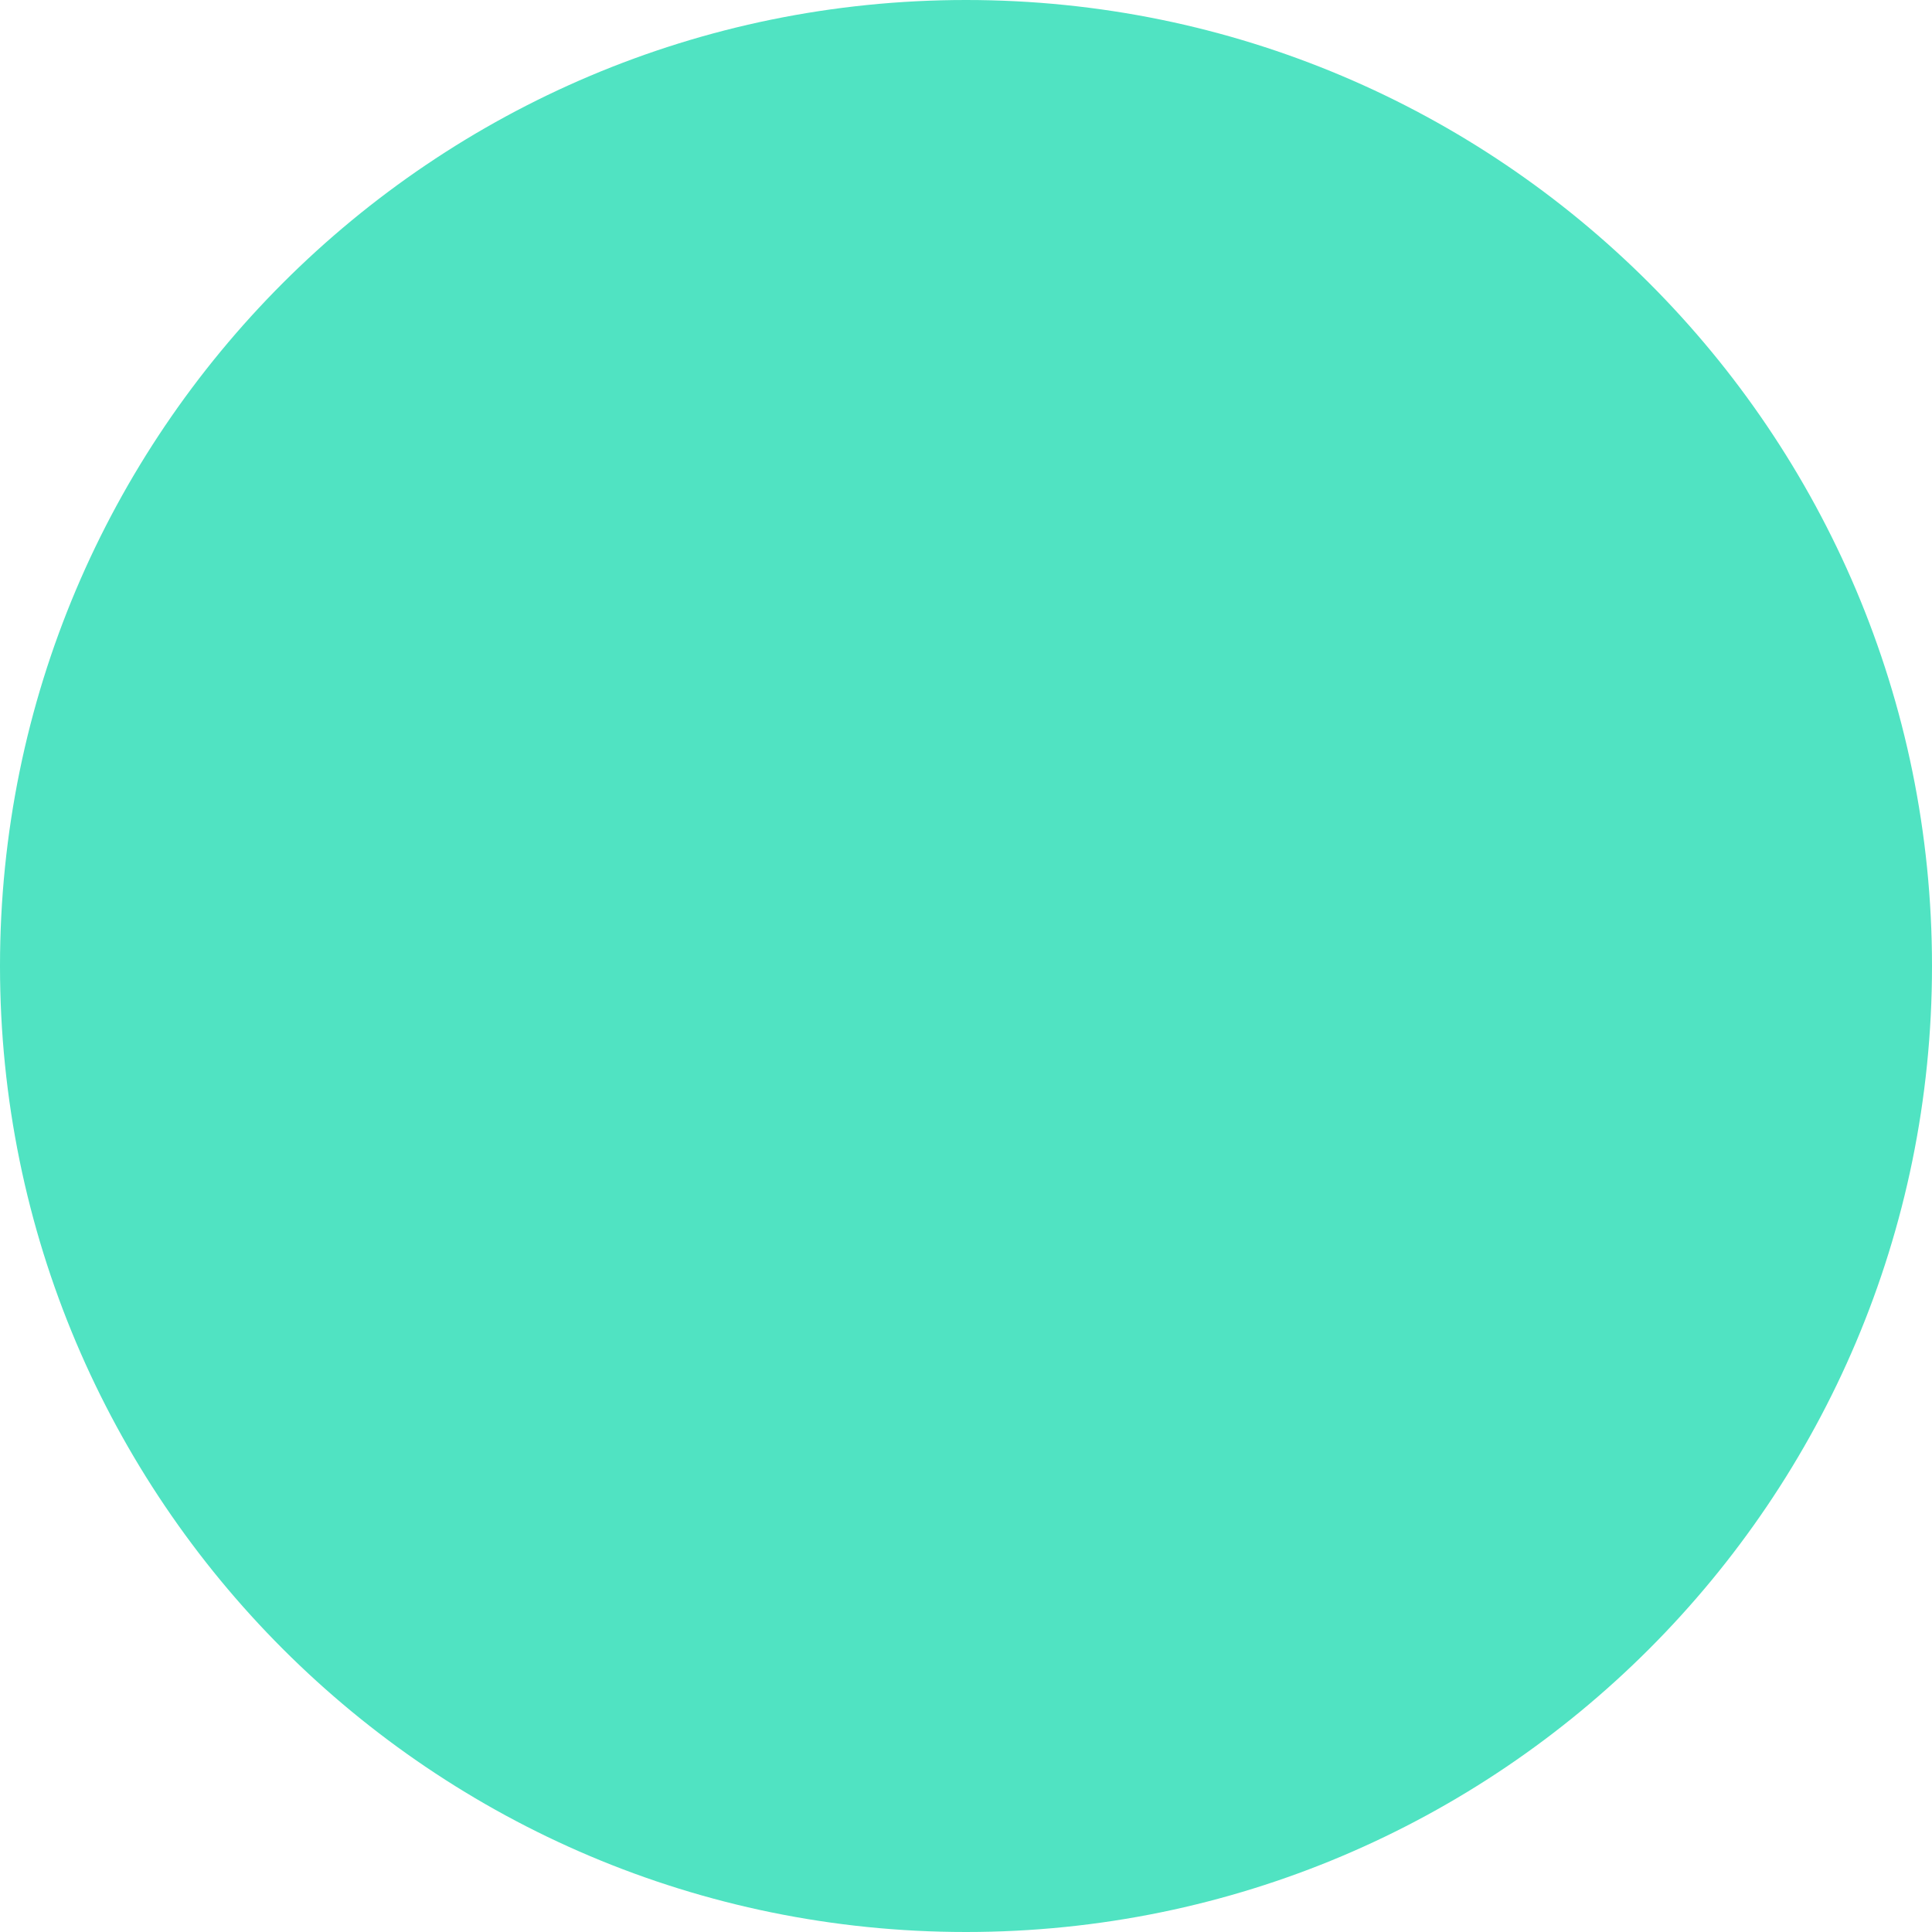
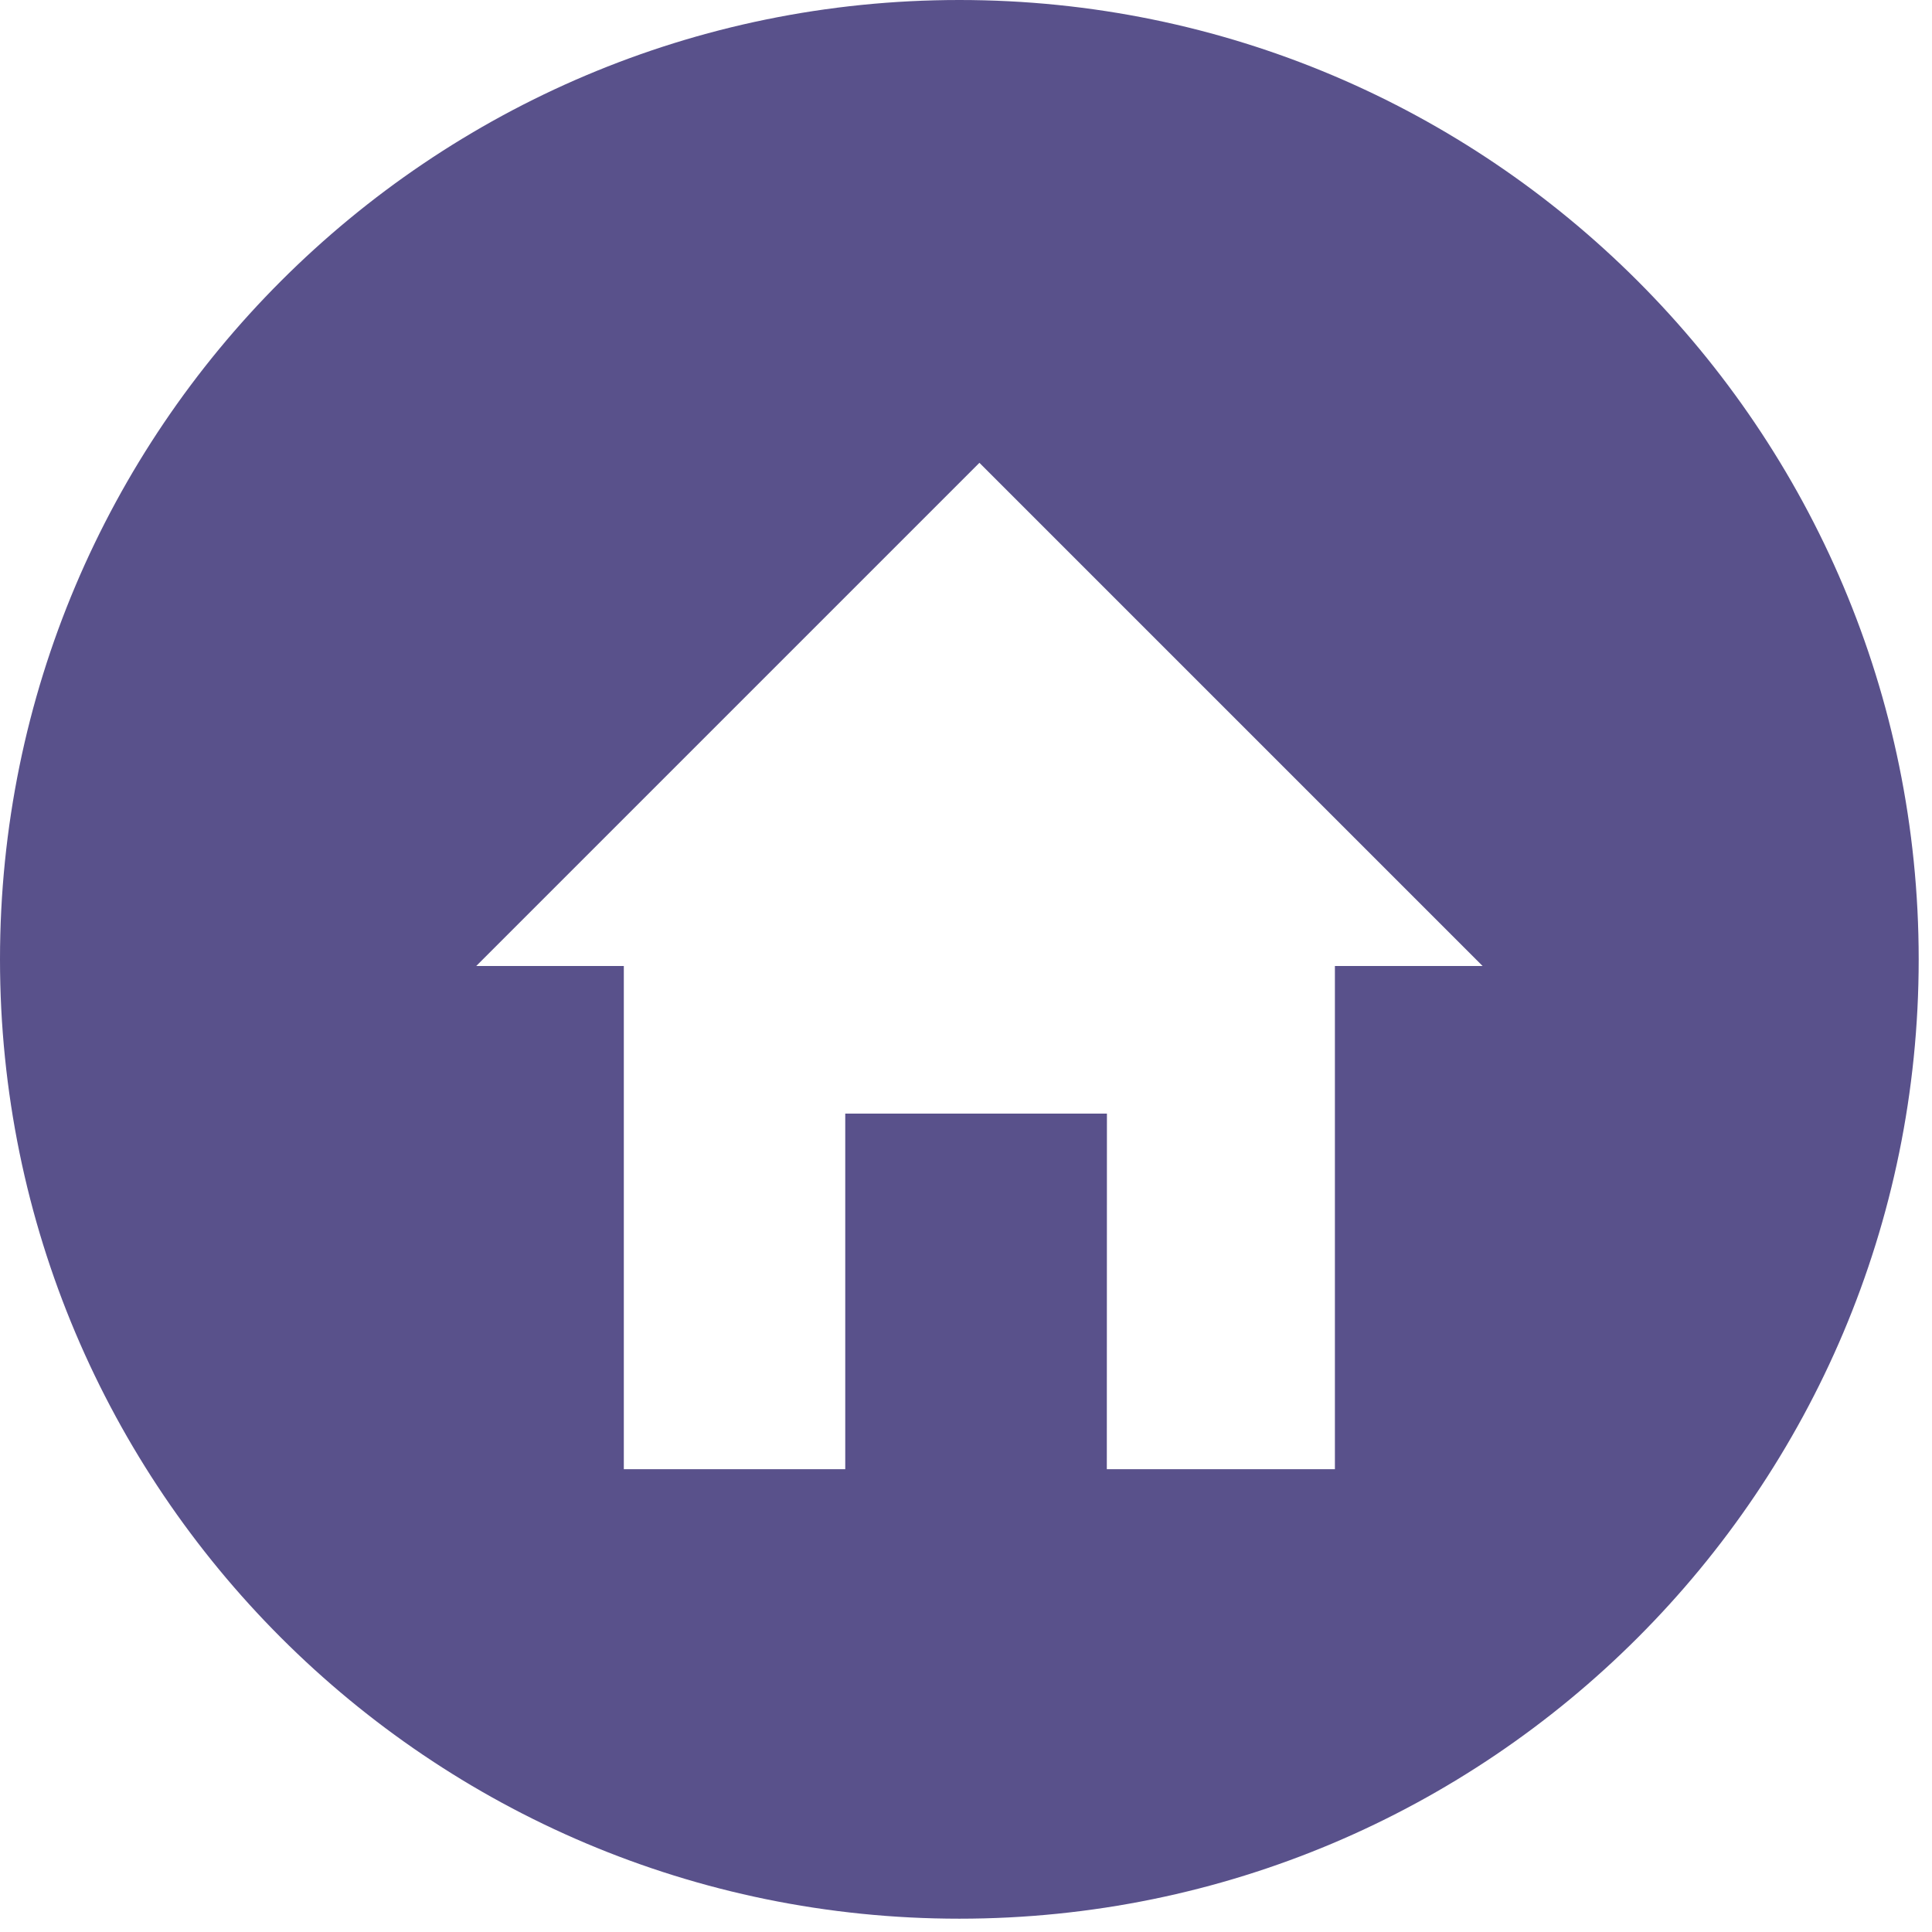
- <svg xmlns="http://www.w3.org/2000/svg" width="18px" height="18px" viewBox="0 0 18 18" version="1.1">
-   <defs />
-   <g id="Page-1" stroke="none" stroke-width="1" fill="none" fill-rule="evenodd">
-     <g id="Artboard-1-Copy-4" transform="translate(-1, -1)" fill="#50E3C2">
-       <ellipse id="other-link" cx="10" cy="10" rx="9" ry="9" />
-     </g>
-   </g>
+ <svg xmlns="http://www.w3.org/2000/svg" width="100%" height="100%" viewBox="0 0 18 18" version="1.1" xml:space="preserve" style="fill-rule:evenodd;clip-rule:evenodd;stroke-linejoin:round;stroke-miterlimit:1.414;">
+   <path id="Icon" d="M8.938,17.876c-4.936,0 -8.938,-4.002 -8.938,-8.938c0,-4.936 4.002,-8.938 8.938,-8.938c4.936,0 8.938,4.002 8.938,8.938c0,4.936 -4.002,8.938 -8.938,8.938ZM13.813,9l-4.688,-4.688l-4.688,4.688l1.375,0l0,4.688l2.063,0l0,-3.313l2.438,0l-0.001,3.313l2.125,0l0,-4.688l1.375,0Z" style="fill:#59518b;" />
</svg>
